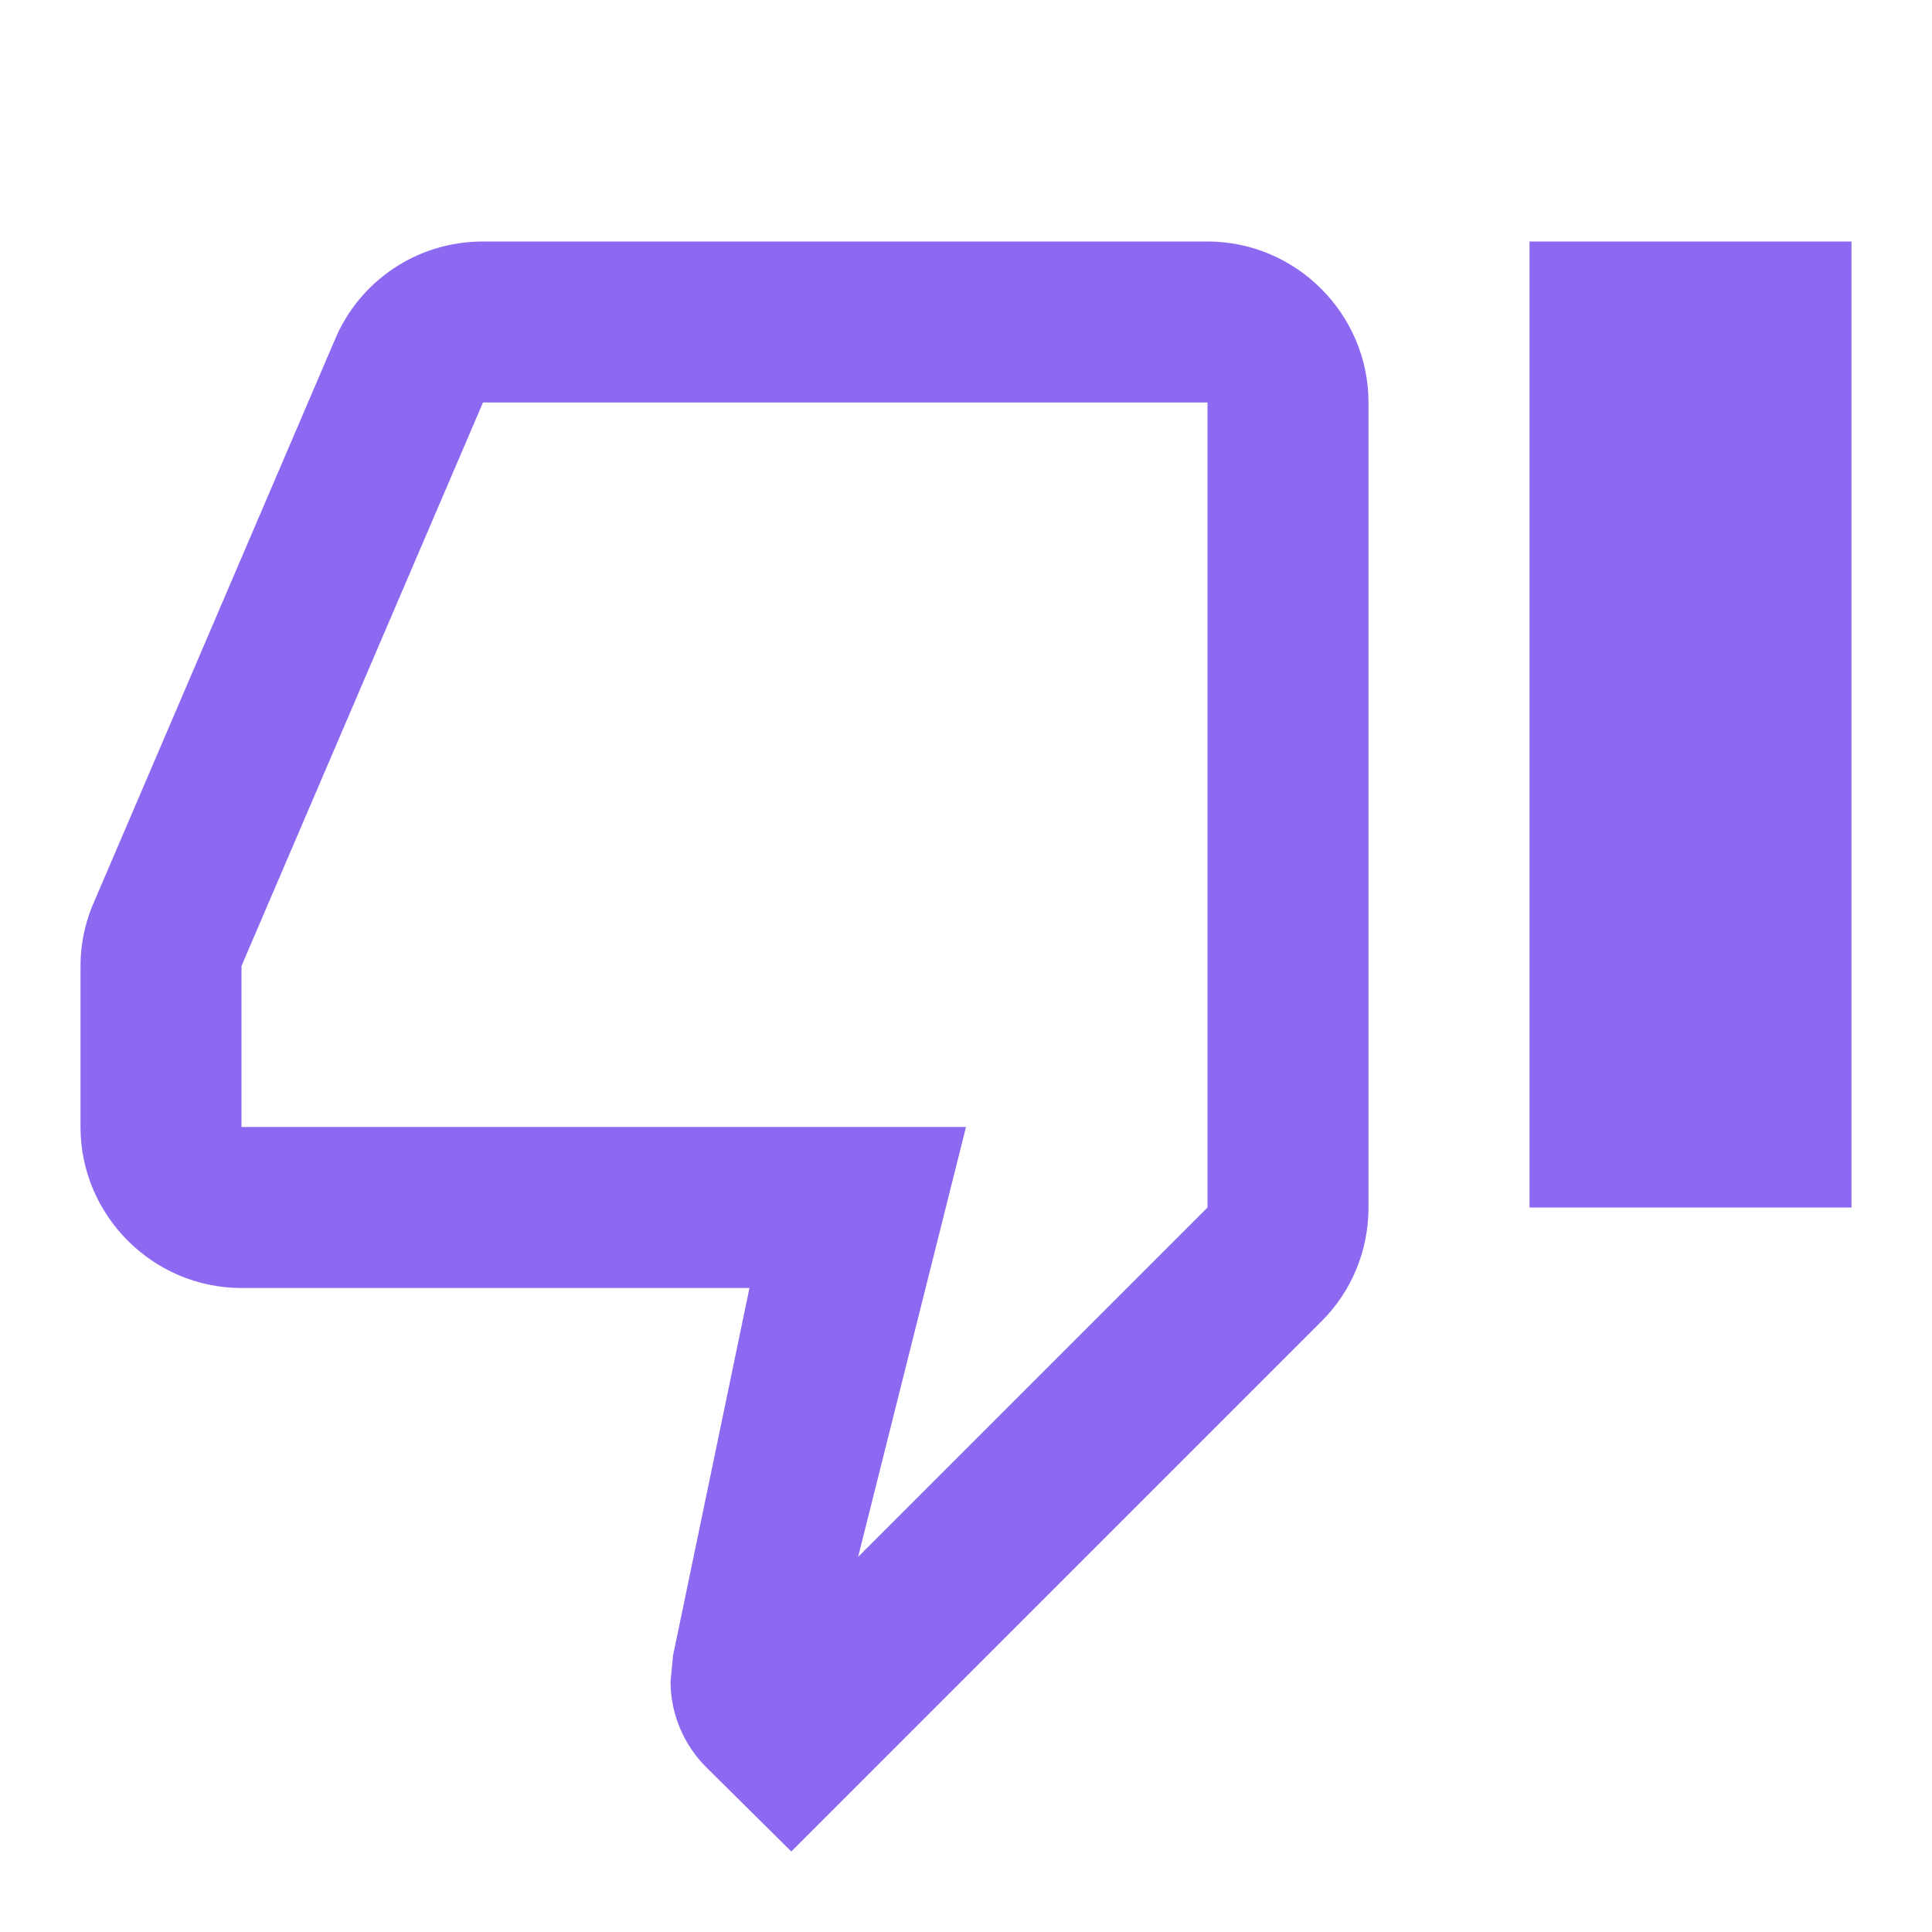
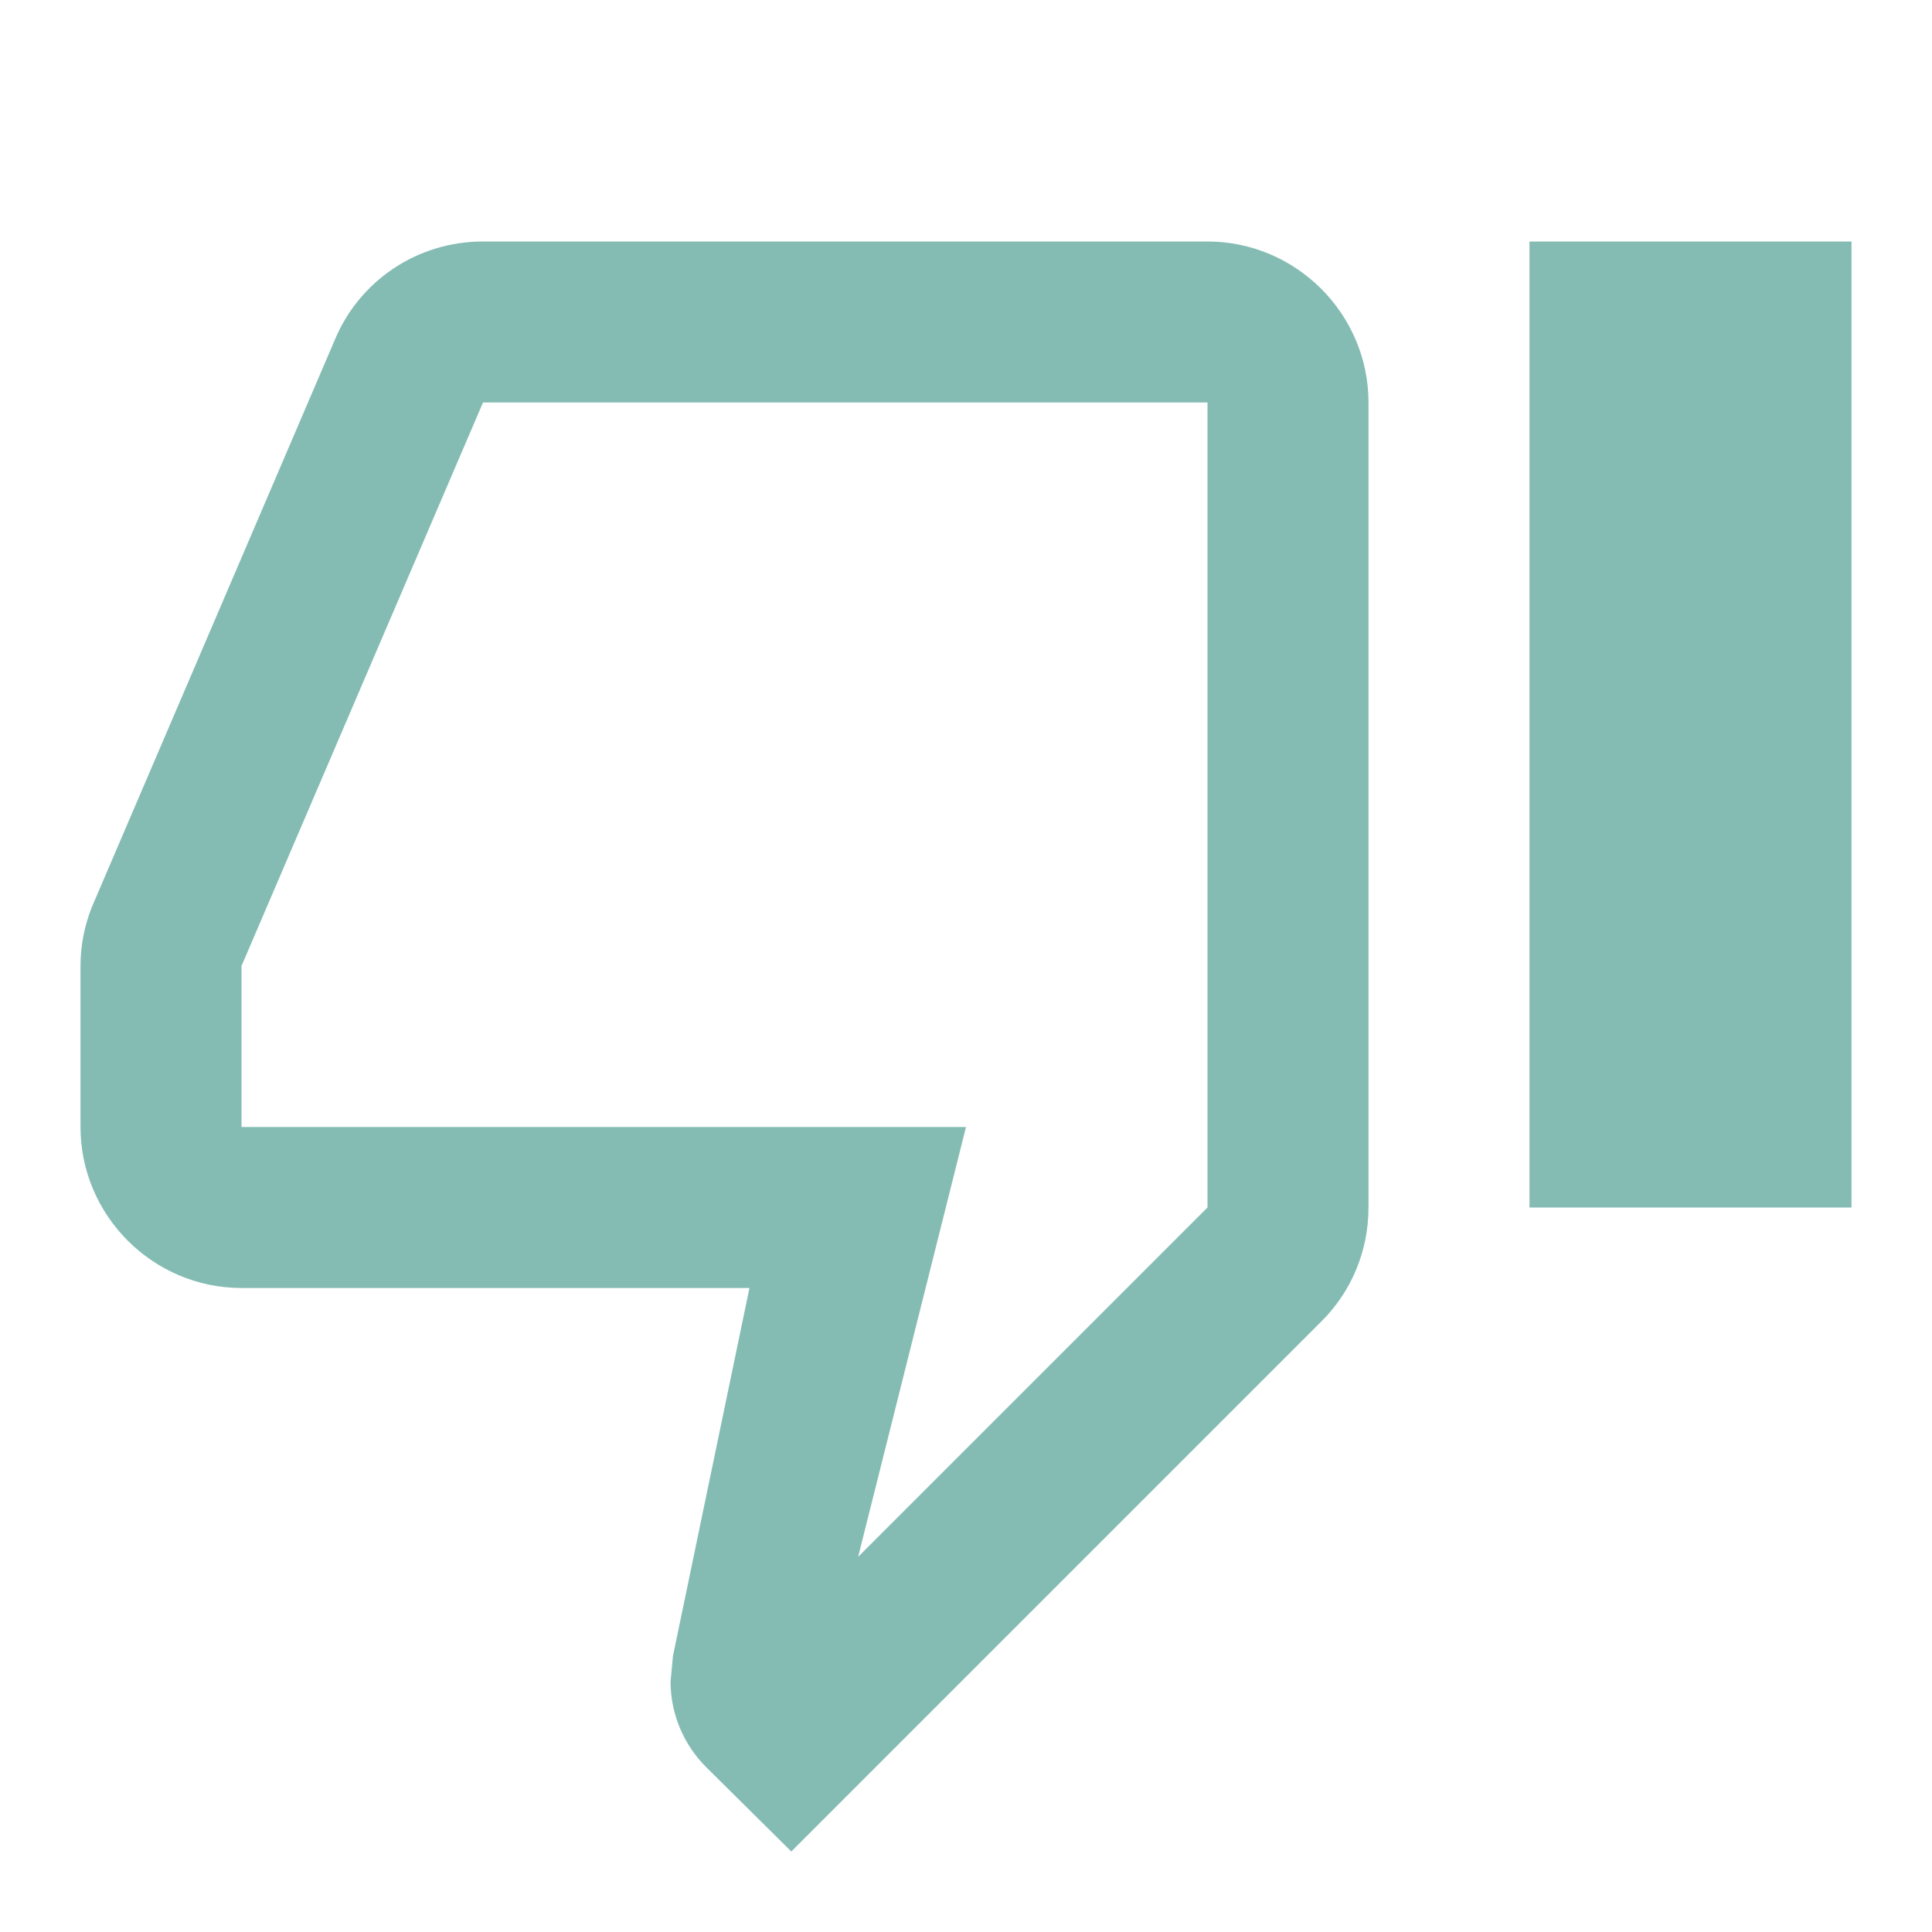
- <svg xmlns="http://www.w3.org/2000/svg" enable-background="new 0 0 24 24" height="24px" viewBox="0 0 24 24" width="24px" fill="#8d69f1">
+ <svg xmlns="http://www.w3.org/2000/svg" enable-background="new 0 0 24 24" height="24px" viewBox="0 0 24 24" width="24px" fill="#84bcb4">
  <g>
    <rect fill="none" height="24" width="24" />
  </g>
  <g>
    <g>
      <path d="M15,3H6C5.17,3,4.46,3.5,4.16,4.22l-3.02,7.05C1.05,11.5,1,11.74,1,12v2c0,1.1,0.9,2,2,2h6.31l-0.95,4.57l-0.03,0.32 c0,0.41,0.17,0.79,0.44,1.06L9.83,23l6.59-6.59C16.78,16.05,17,15.55,17,15V5C17,3.9,16.1,3,15,3z M15,15l-4.34,4.34L12,14H3v-2 l3-7h9V15z M19,3h4v12h-4V3z" />
    </g>
  </g>
</svg>
